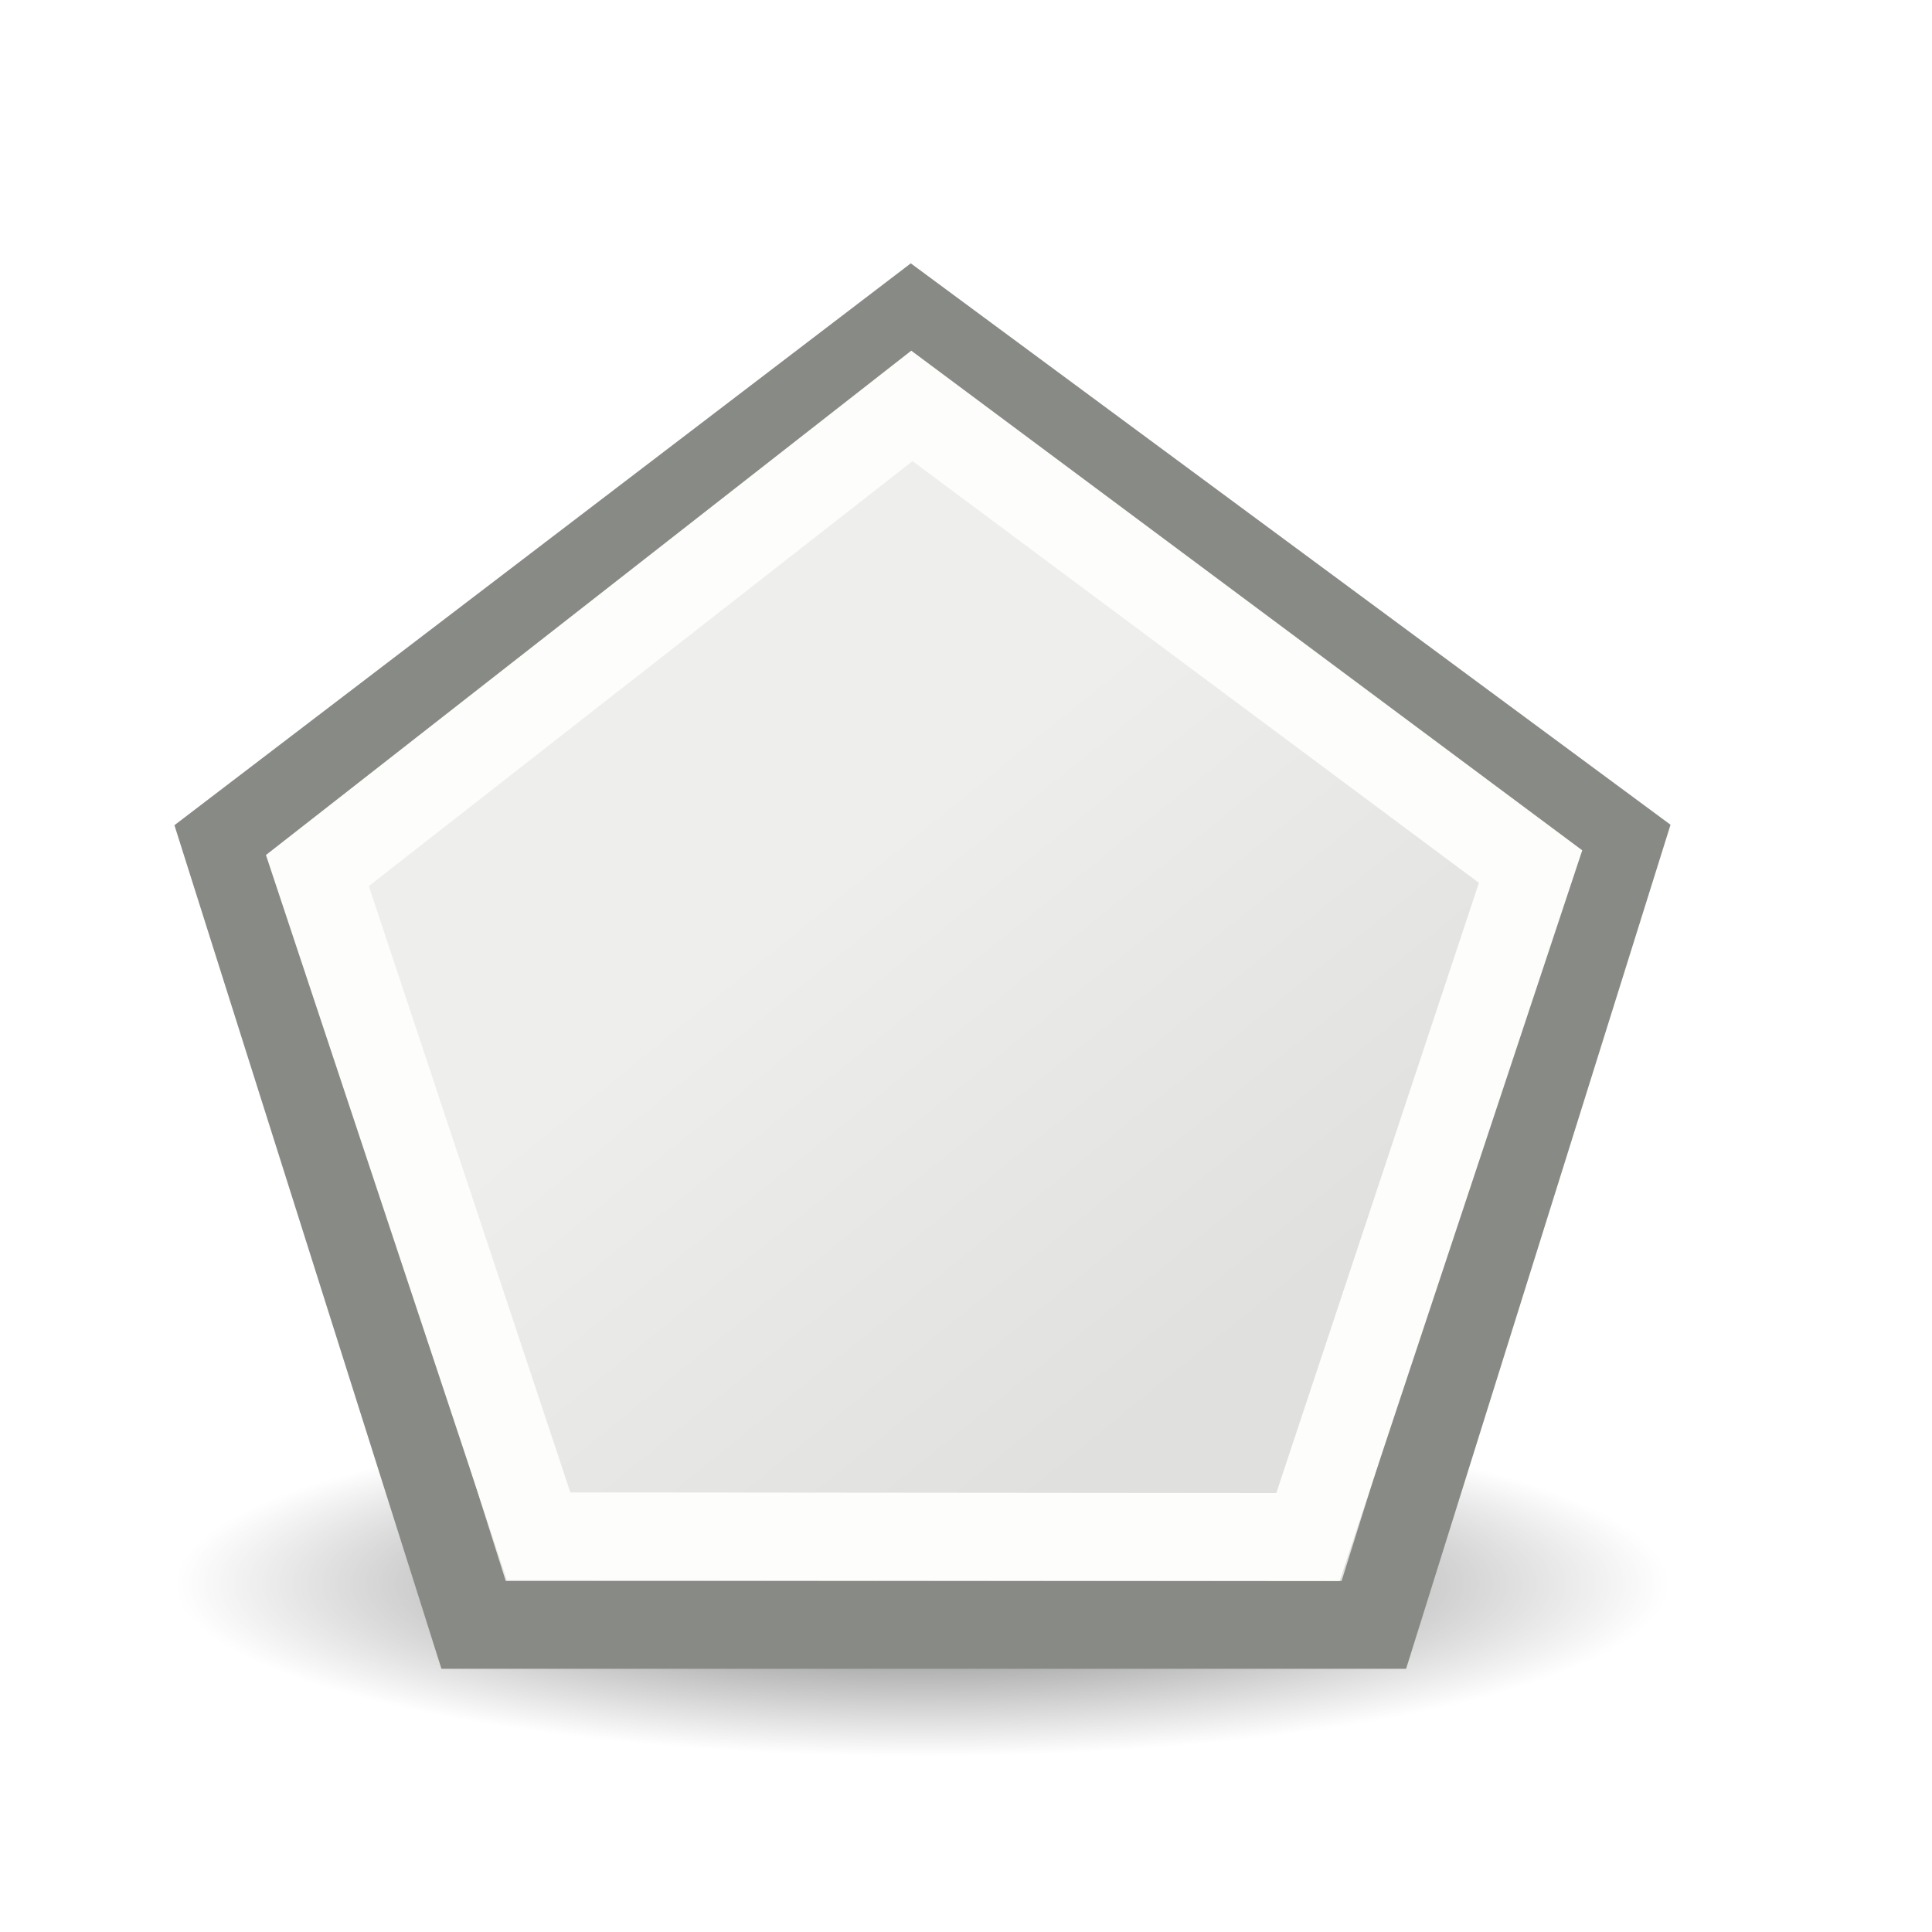
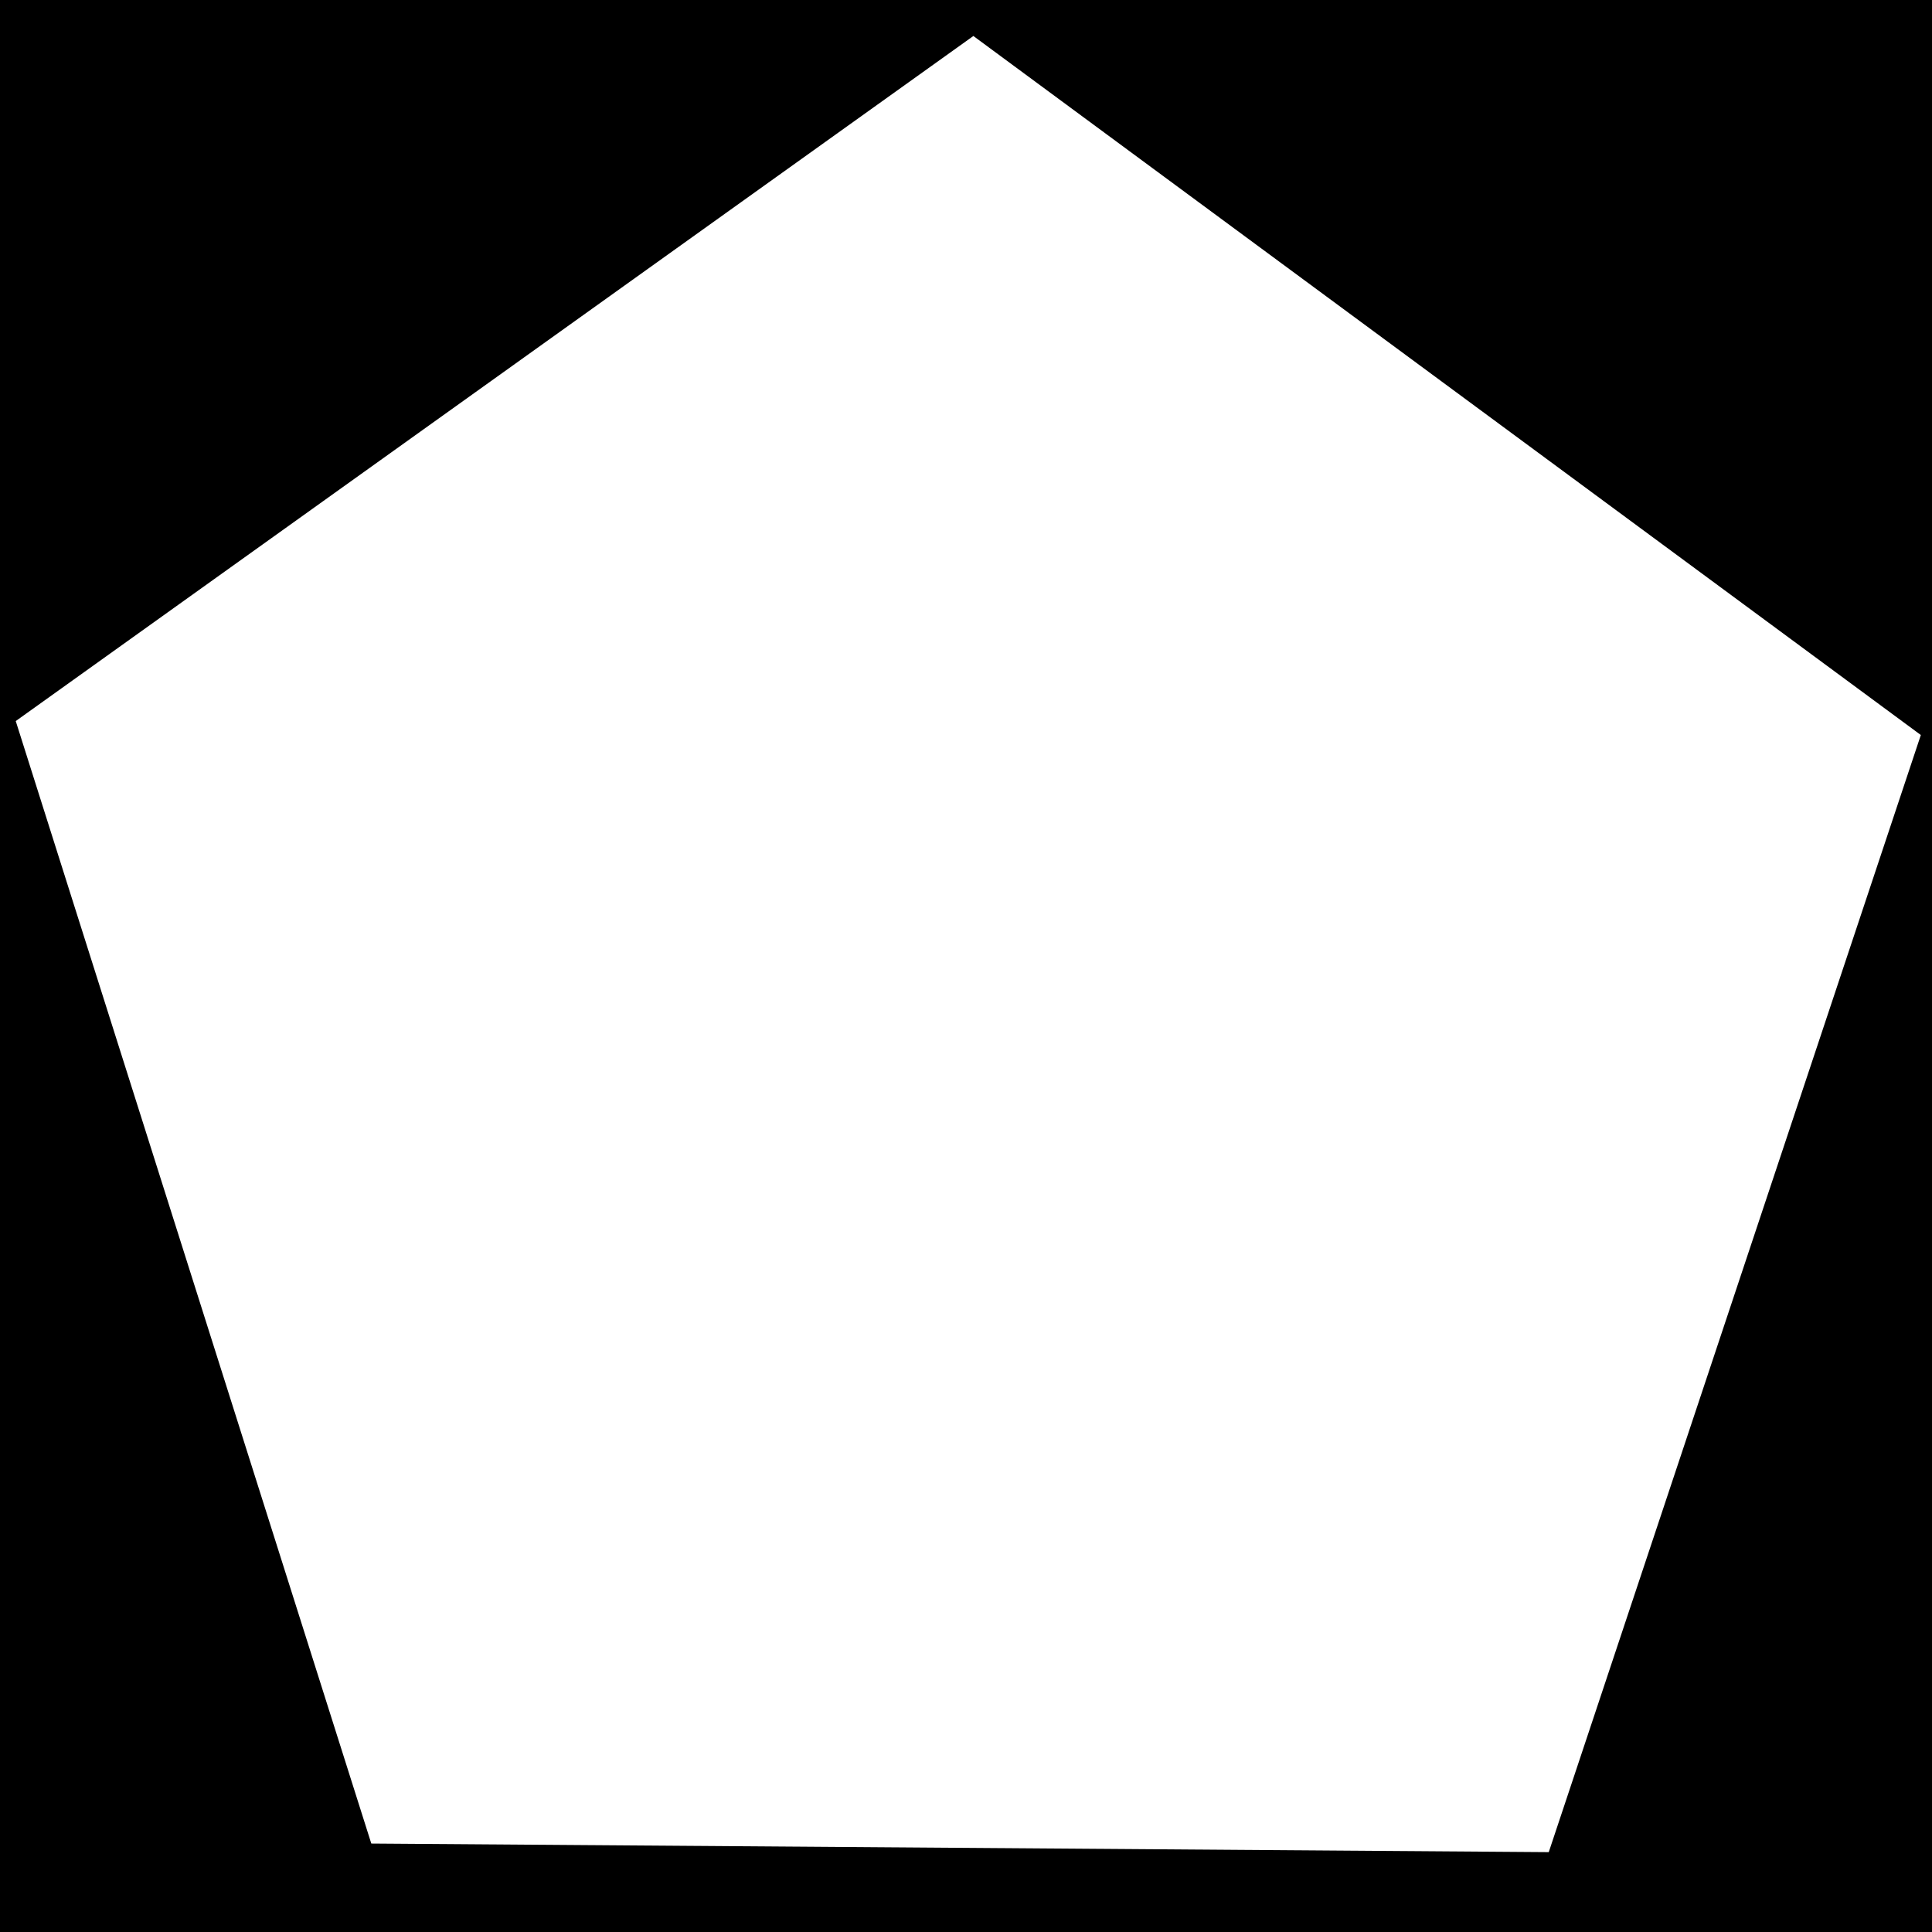
- <svg xmlns="http://www.w3.org/2000/svg" xmlns:xlink="http://www.w3.org/1999/xlink" id="svg8728" height="22px" width="22px">
-   <defs id="defs3">
-     <linearGradient id="linearGradient3941">
-       <stop style="stop-color:#000000;stop-opacity:1;" offset="0" id="stop3943" />
-       <stop style="stop-color:#000000;stop-opacity:0;" offset="1" id="stop3945" />
-     </linearGradient>
-     <linearGradient id="linearGradient6581">
-       <stop style="stop-color:#eeeeec;stop-opacity:1;" offset="0" id="stop6583" />
-       <stop style="stop-color:#e0e0de;stop-opacity:1;" offset="1" id="stop6585" />
-     </linearGradient>
-     <linearGradient id="linearGradient14920">
-       <stop id="stop14922" offset="0" style="stop-color:#5a7aa4;stop-opacity:1;" />
-       <stop id="stop14924" offset="1" style="stop-color:#1f2b3a;stop-opacity:1;" />
-     </linearGradient>
-     <linearGradient id="linearGradient13390">
-       <stop id="stop13392" offset="0" style="stop-color:#81a2cd;stop-opacity:1;" />
-       <stop id="stop13394" offset="1" style="stop-color:#2a415f;stop-opacity:1;" />
-     </linearGradient>
-     <linearGradient id="linearGradient10325">
-       <stop id="stop10327" offset="0" style="stop-color:#5a7aa4;stop-opacity:1;" />
-       <stop id="stop10329" offset="1" style="stop-color:#455e7e;stop-opacity:1;" />
-     </linearGradient>
-     <linearGradient gradientUnits="userSpaceOnUse" y2="39.486" x2="37.747" y1="23.992" x1="23.598" gradientTransform="matrix(0.363308,0,0,0.363571,1.976073,1.180651)" id="linearGradient13217" xlink:href="#linearGradient6581" />
-     <radialGradient xlink:href="#linearGradient3941" id="radialGradient3947" cx="2.25" cy="16" fx="2.25" fy="16" r="16.875" gradientTransform="matrix(1,0,0,0.333333,-5.774893e-15,10.66667)" gradientUnits="userSpaceOnUse" />
-     <linearGradient xlink:href="#linearGradient6581" id="linearGradient2398" x1="10.77" y1="8.72" x2="15.924" y2="15.039" gradientUnits="userSpaceOnUse" />
-     <linearGradient xlink:href="#linearGradient6581" id="linearGradient2403" gradientUnits="userSpaceOnUse" x1="10.77" y1="8.72" x2="15.924" y2="15.039" gradientTransform="matrix(0.874941,0,0,0.868551,1.339139,1.34965)" />
-     <linearGradient xlink:href="#linearGradient6581" id="linearGradient2405" gradientUnits="userSpaceOnUse" x1="10.77" y1="8.72" x2="15.924" y2="15.039" gradientTransform="matrix(1.001575,0,0,1,-3.040037e-3,0)" />
-   </defs>
-   <g id="layer1">
-     <path style="opacity:0.6;color:#000000;fill:url(#radialGradient3947);fill-opacity:1;fill-rule:evenodd;stroke:none;stroke-width:1;stroke-linecap:butt;stroke-linejoin:miter;marker:none;marker-start:none;marker-mid:none;marker-end:none;stroke-miterlimit:4;stroke-dasharray:none;stroke-dashoffset:0;stroke-opacity:1;visibility:visible;display:block;overflow:visible" id="path2193" d="M 19.125 16 A 16.875 5.625 0 1 1  -14.625,16 A 16.875 5.625 0 1 1  19.125 16 z" transform="matrix(0.503704,0,0,0.349014,9.366667,12.45257)" />
-     <path style="fill:url(#linearGradient2405);fill-opacity:1;fill-rule:evenodd;stroke:#888a85;stroke-width:1px;stroke-linecap:butt;stroke-linejoin:miter;stroke-opacity:1" d="M 10.376,3.624 L 18.439,9.582 L 15.644,18.503 L 5.393,18.503 L 2.569,9.581 L 10.376,3.624 z " id="path1661" />
-     <path style="fill:url(#linearGradient2403);fill-opacity:1;fill-rule:evenodd;stroke:#fdfdfb;stroke-width:1px;stroke-linecap:butt;stroke-linejoin:miter;stroke-opacity:1" d="M 10.384,4.622 L 17.429,9.868 L 14.894,17.502 L 6.134,17.494 L 3.614,9.913 L 10.384,4.622 z " id="path2401" />
+ <svg xmlns="http://www.w3.org/2000/svg" id="eye-Page%201" viewBox="0 0 27 27" style="background-color:#ffffff00" version="1.1" xml:space="preserve" x="0px" y="0px" width="27px" height="27px">
+   <g id="Layer%201">
+     <path d="M 13.603 0.503 L 26.844 10.272 L 21.644 25.884 L 5.189 25.764 L 0.22 10.077 L 13.603 0.503 ZM 0 0 L 0 27 L 27 27 L 27 0 L 0 0 Z" fill="#000000" />
  </g>
</svg>
